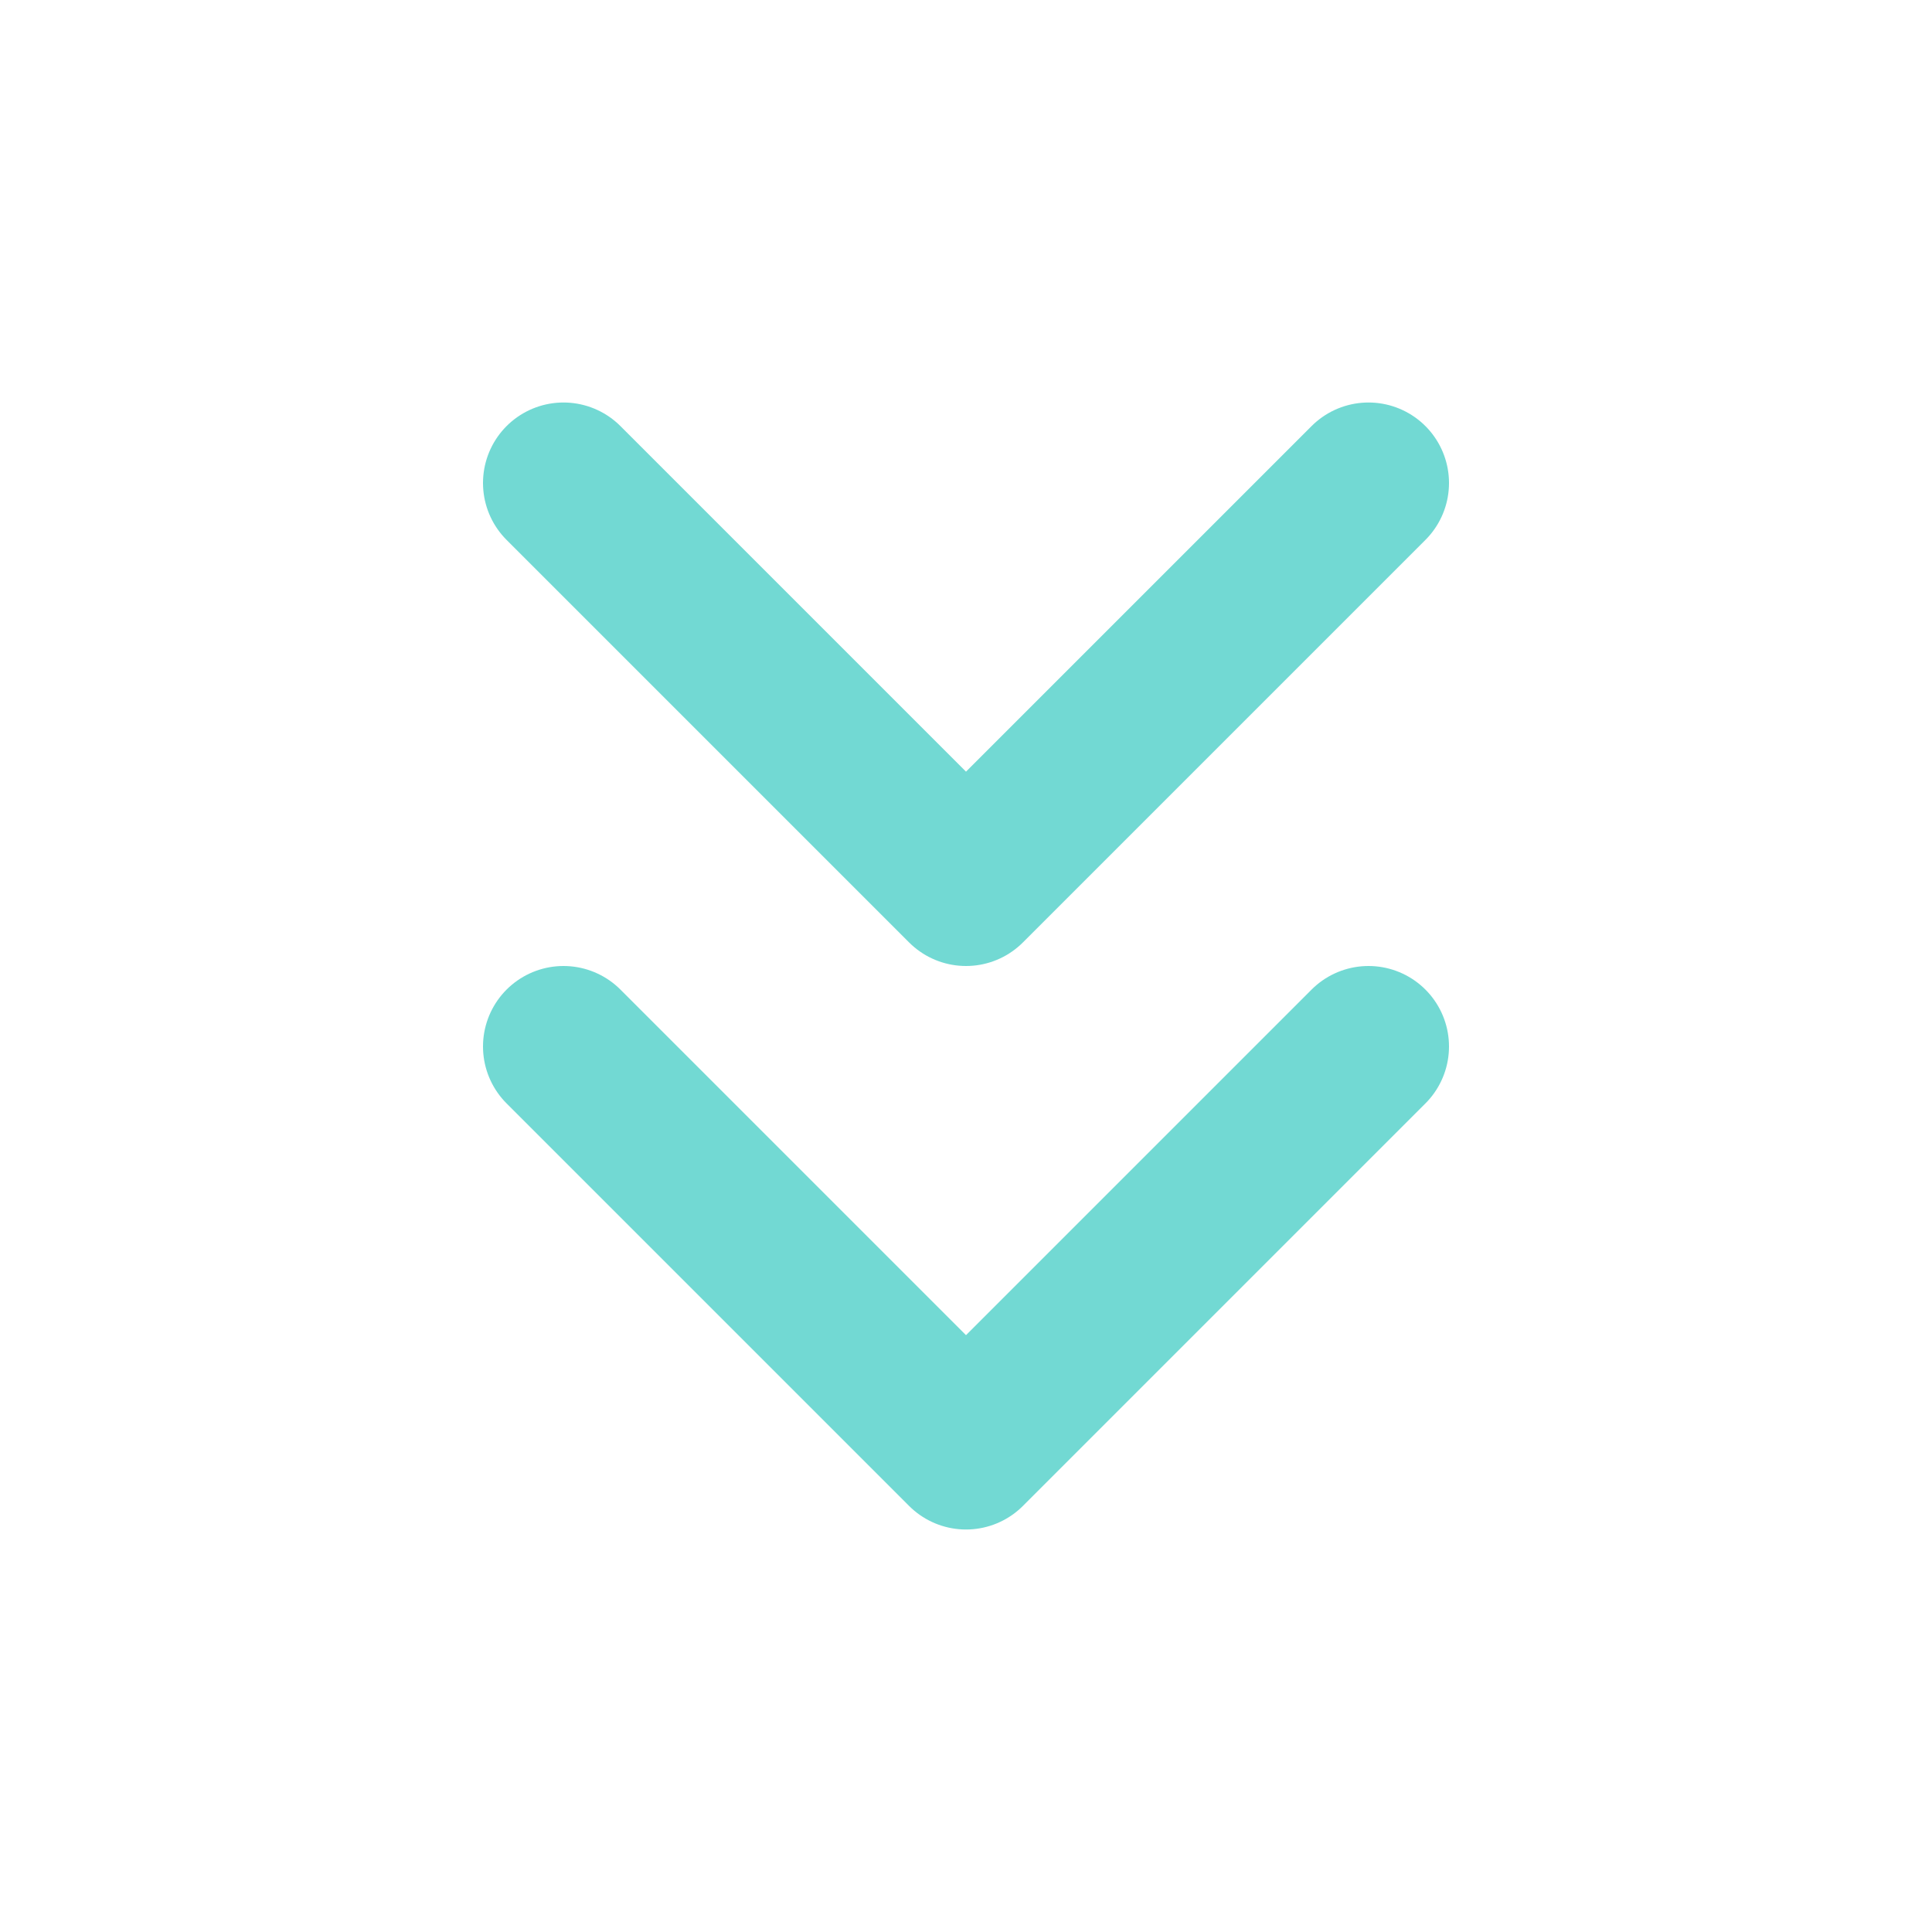
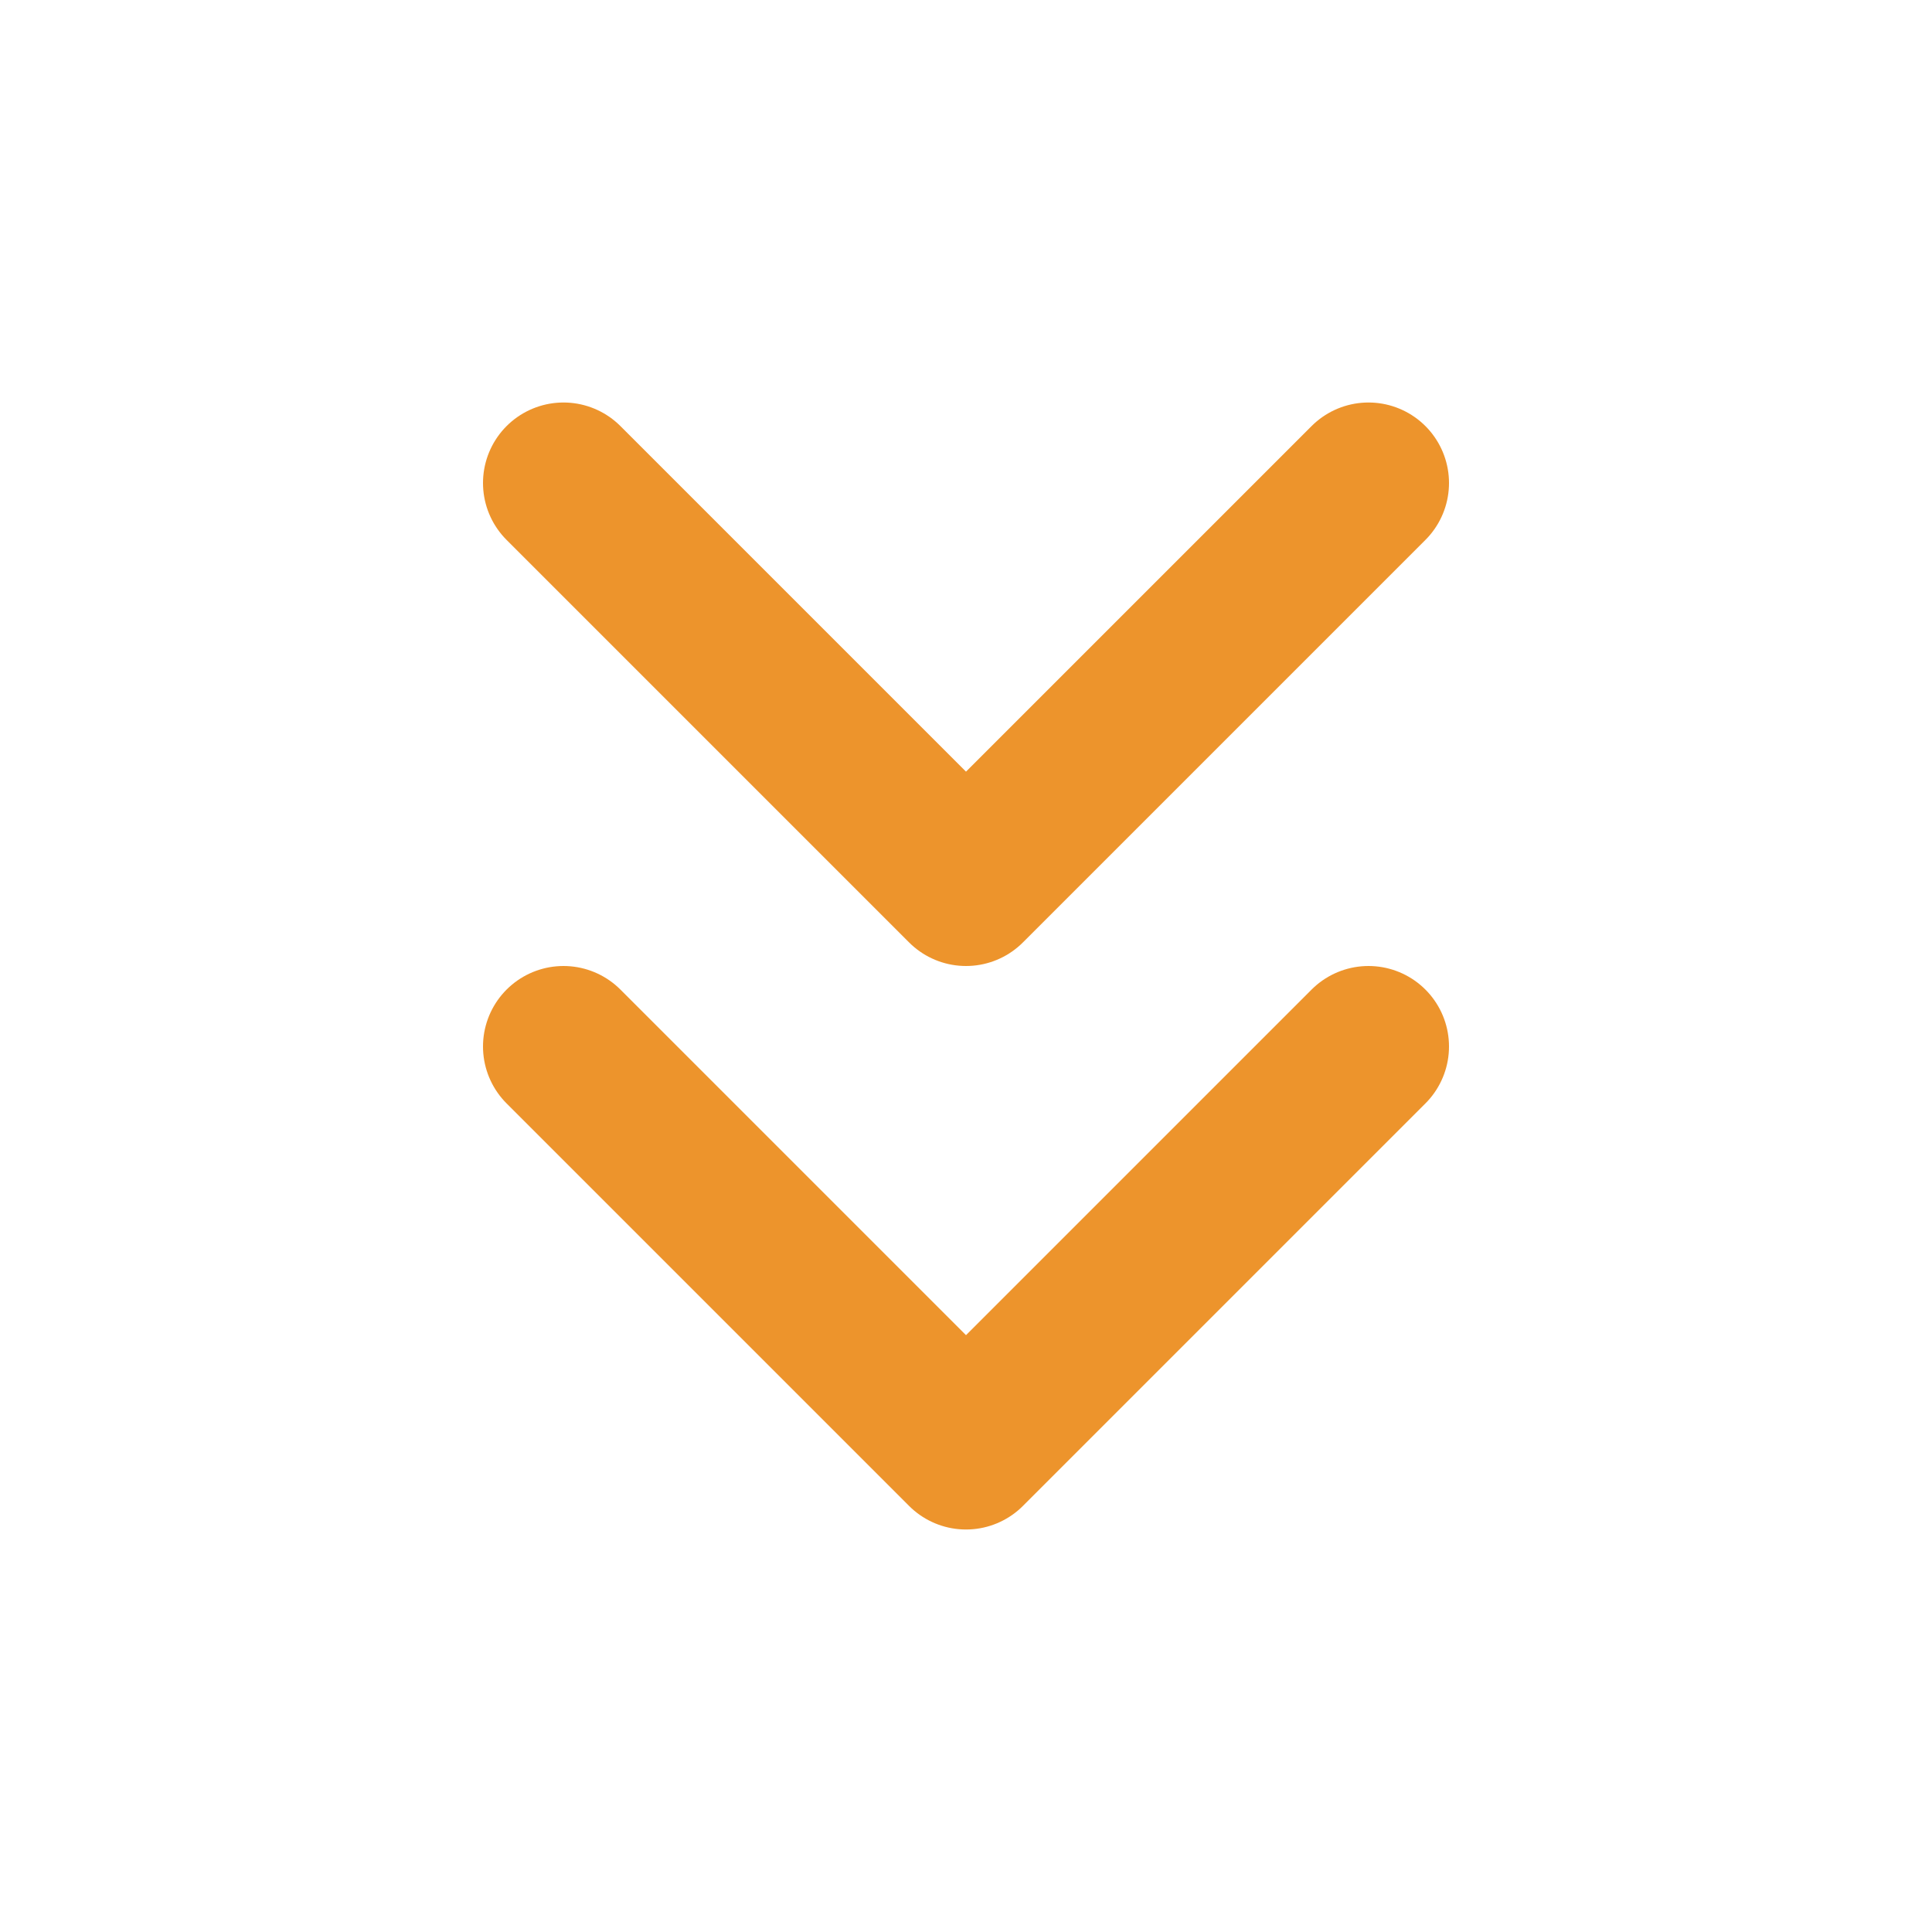
- <svg xmlns="http://www.w3.org/2000/svg" width="24" height="24" viewBox="0 0 24 24" fill="none" stroke="#72D9D3" stroke-width="2" stroke-linecap="round" stroke-linejoin="round" class="feather feather-chevrons-down">
+ <svg xmlns="http://www.w3.org/2000/svg" width="24" height="24" viewBox="0 0 24 24" fill="none" stroke="#ED942C" stroke-width="2" stroke-linecap="round" stroke-linejoin="round" class="feather feather-chevrons-down">
  <polyline points="7 13 12 18 17 13" />
  <polyline points="7 6 12 11 17 6" />
</svg>
